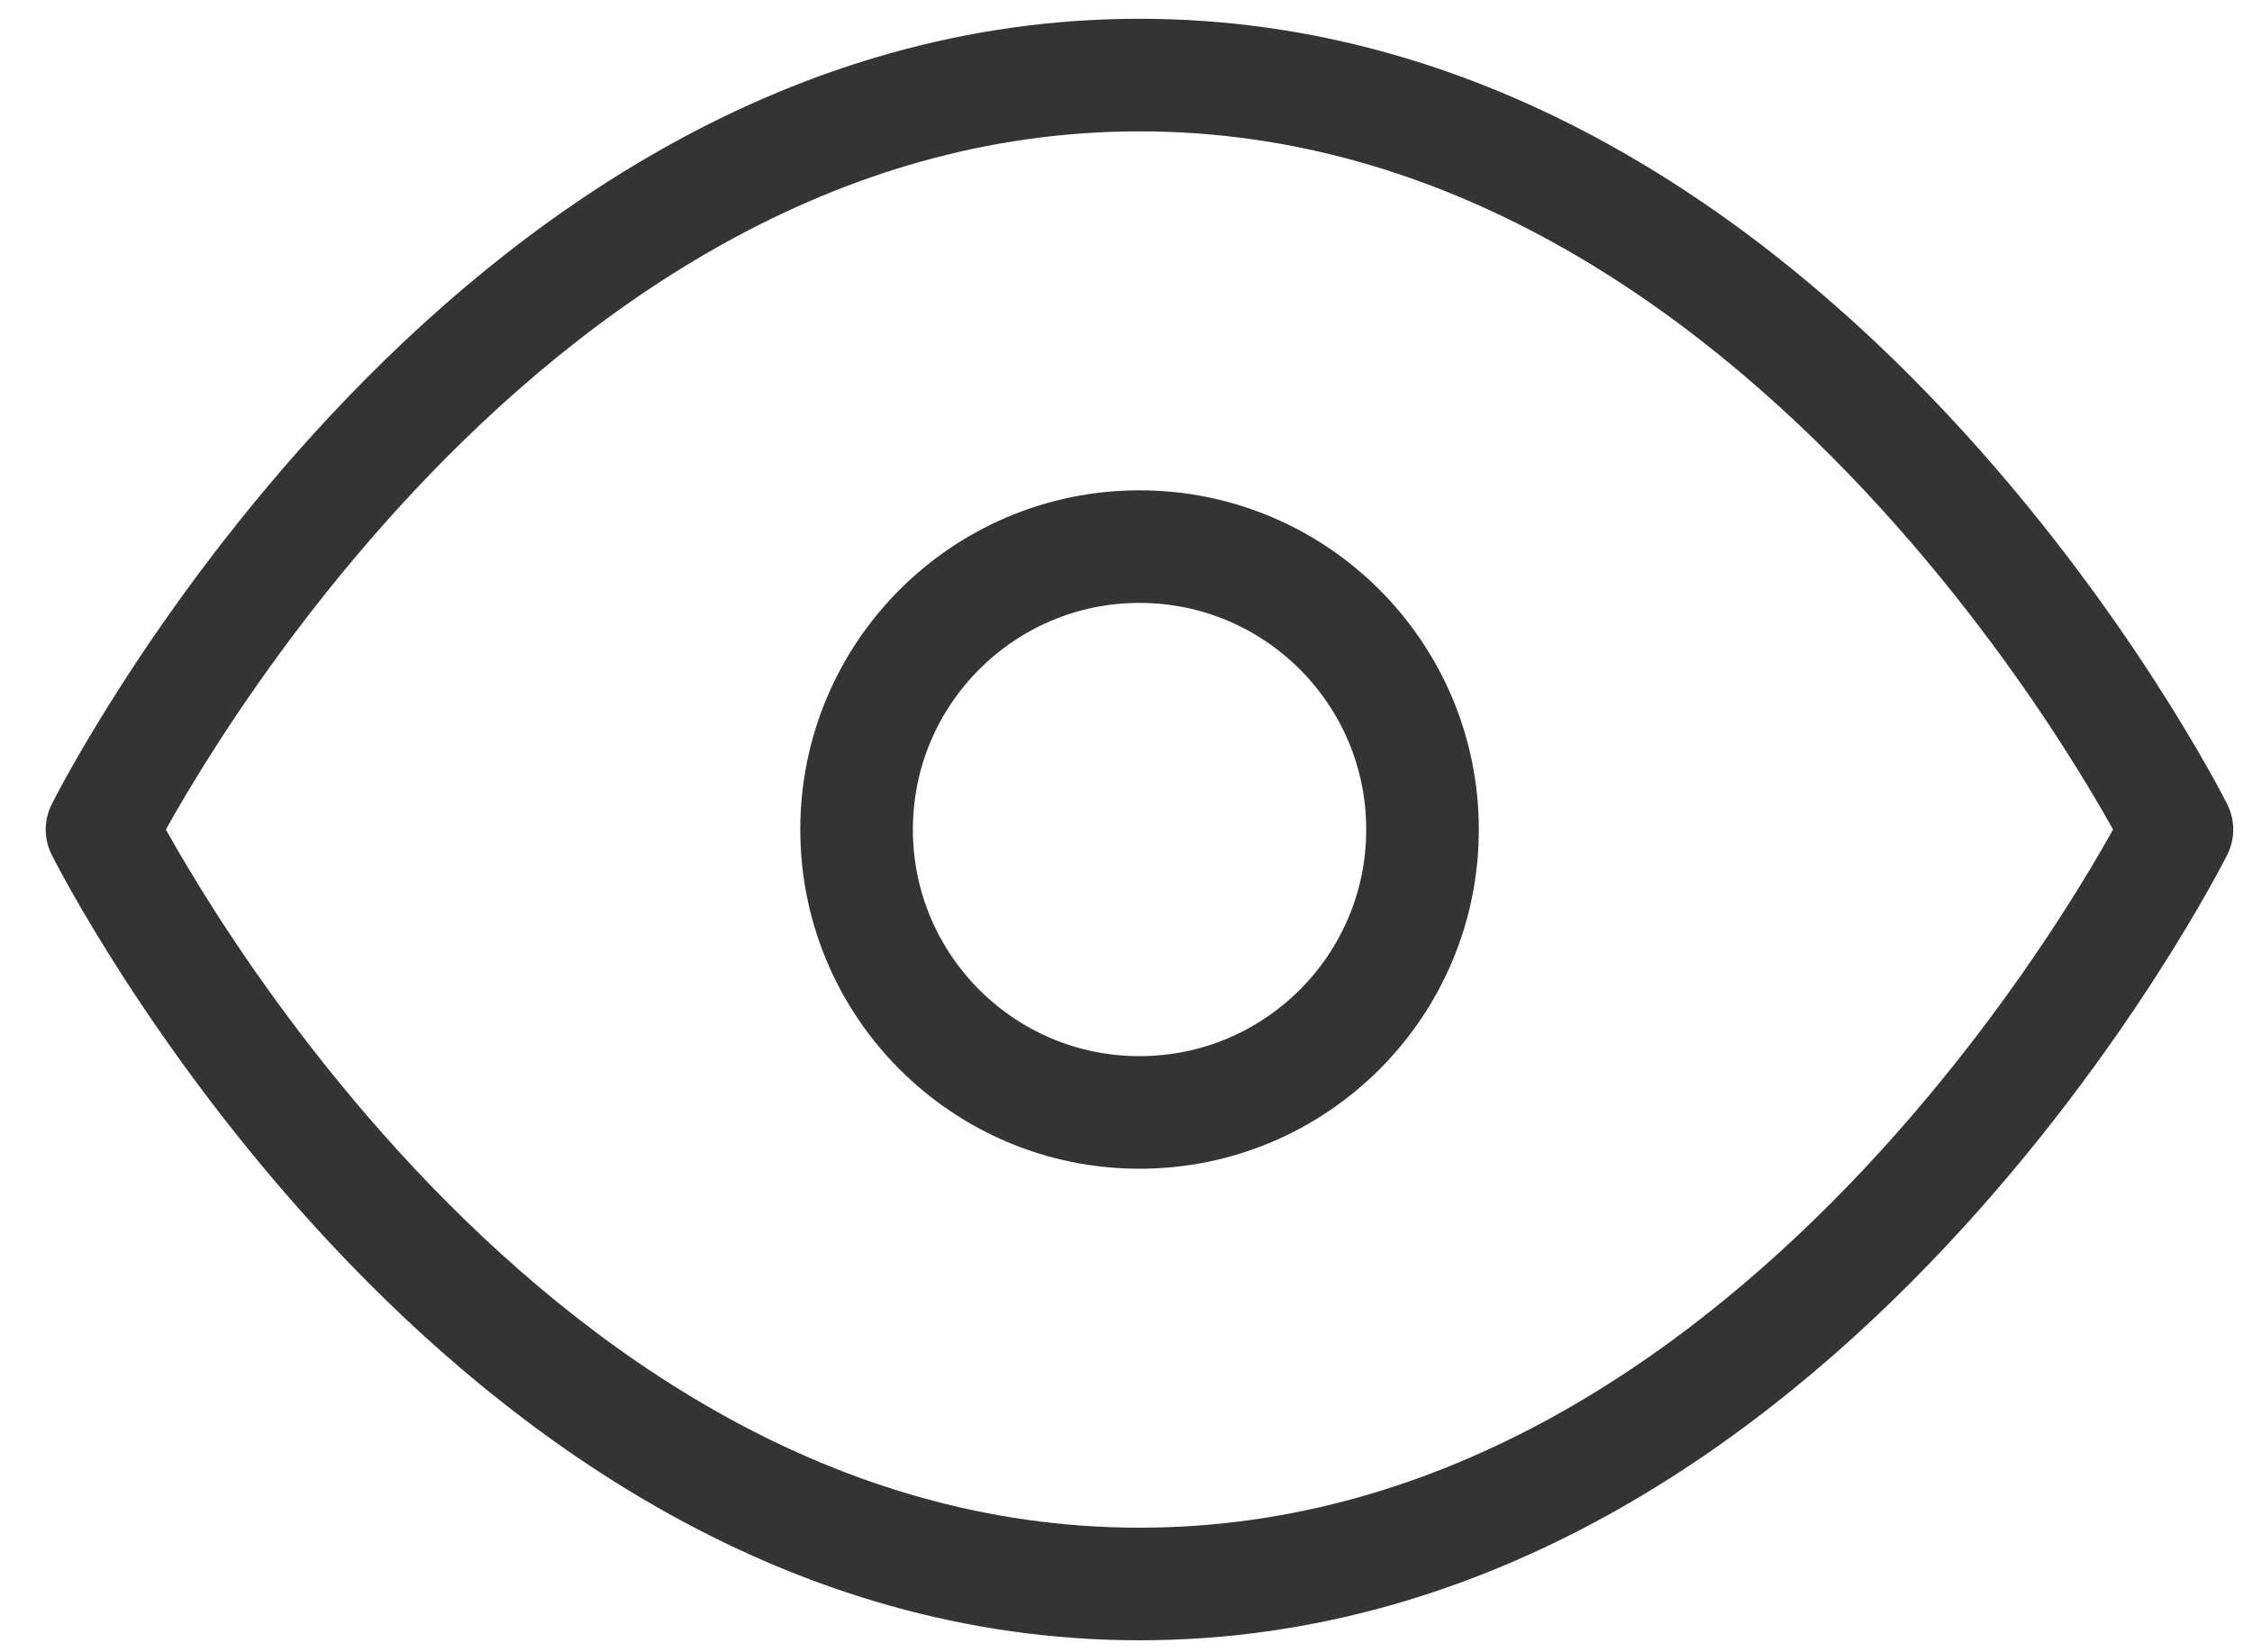
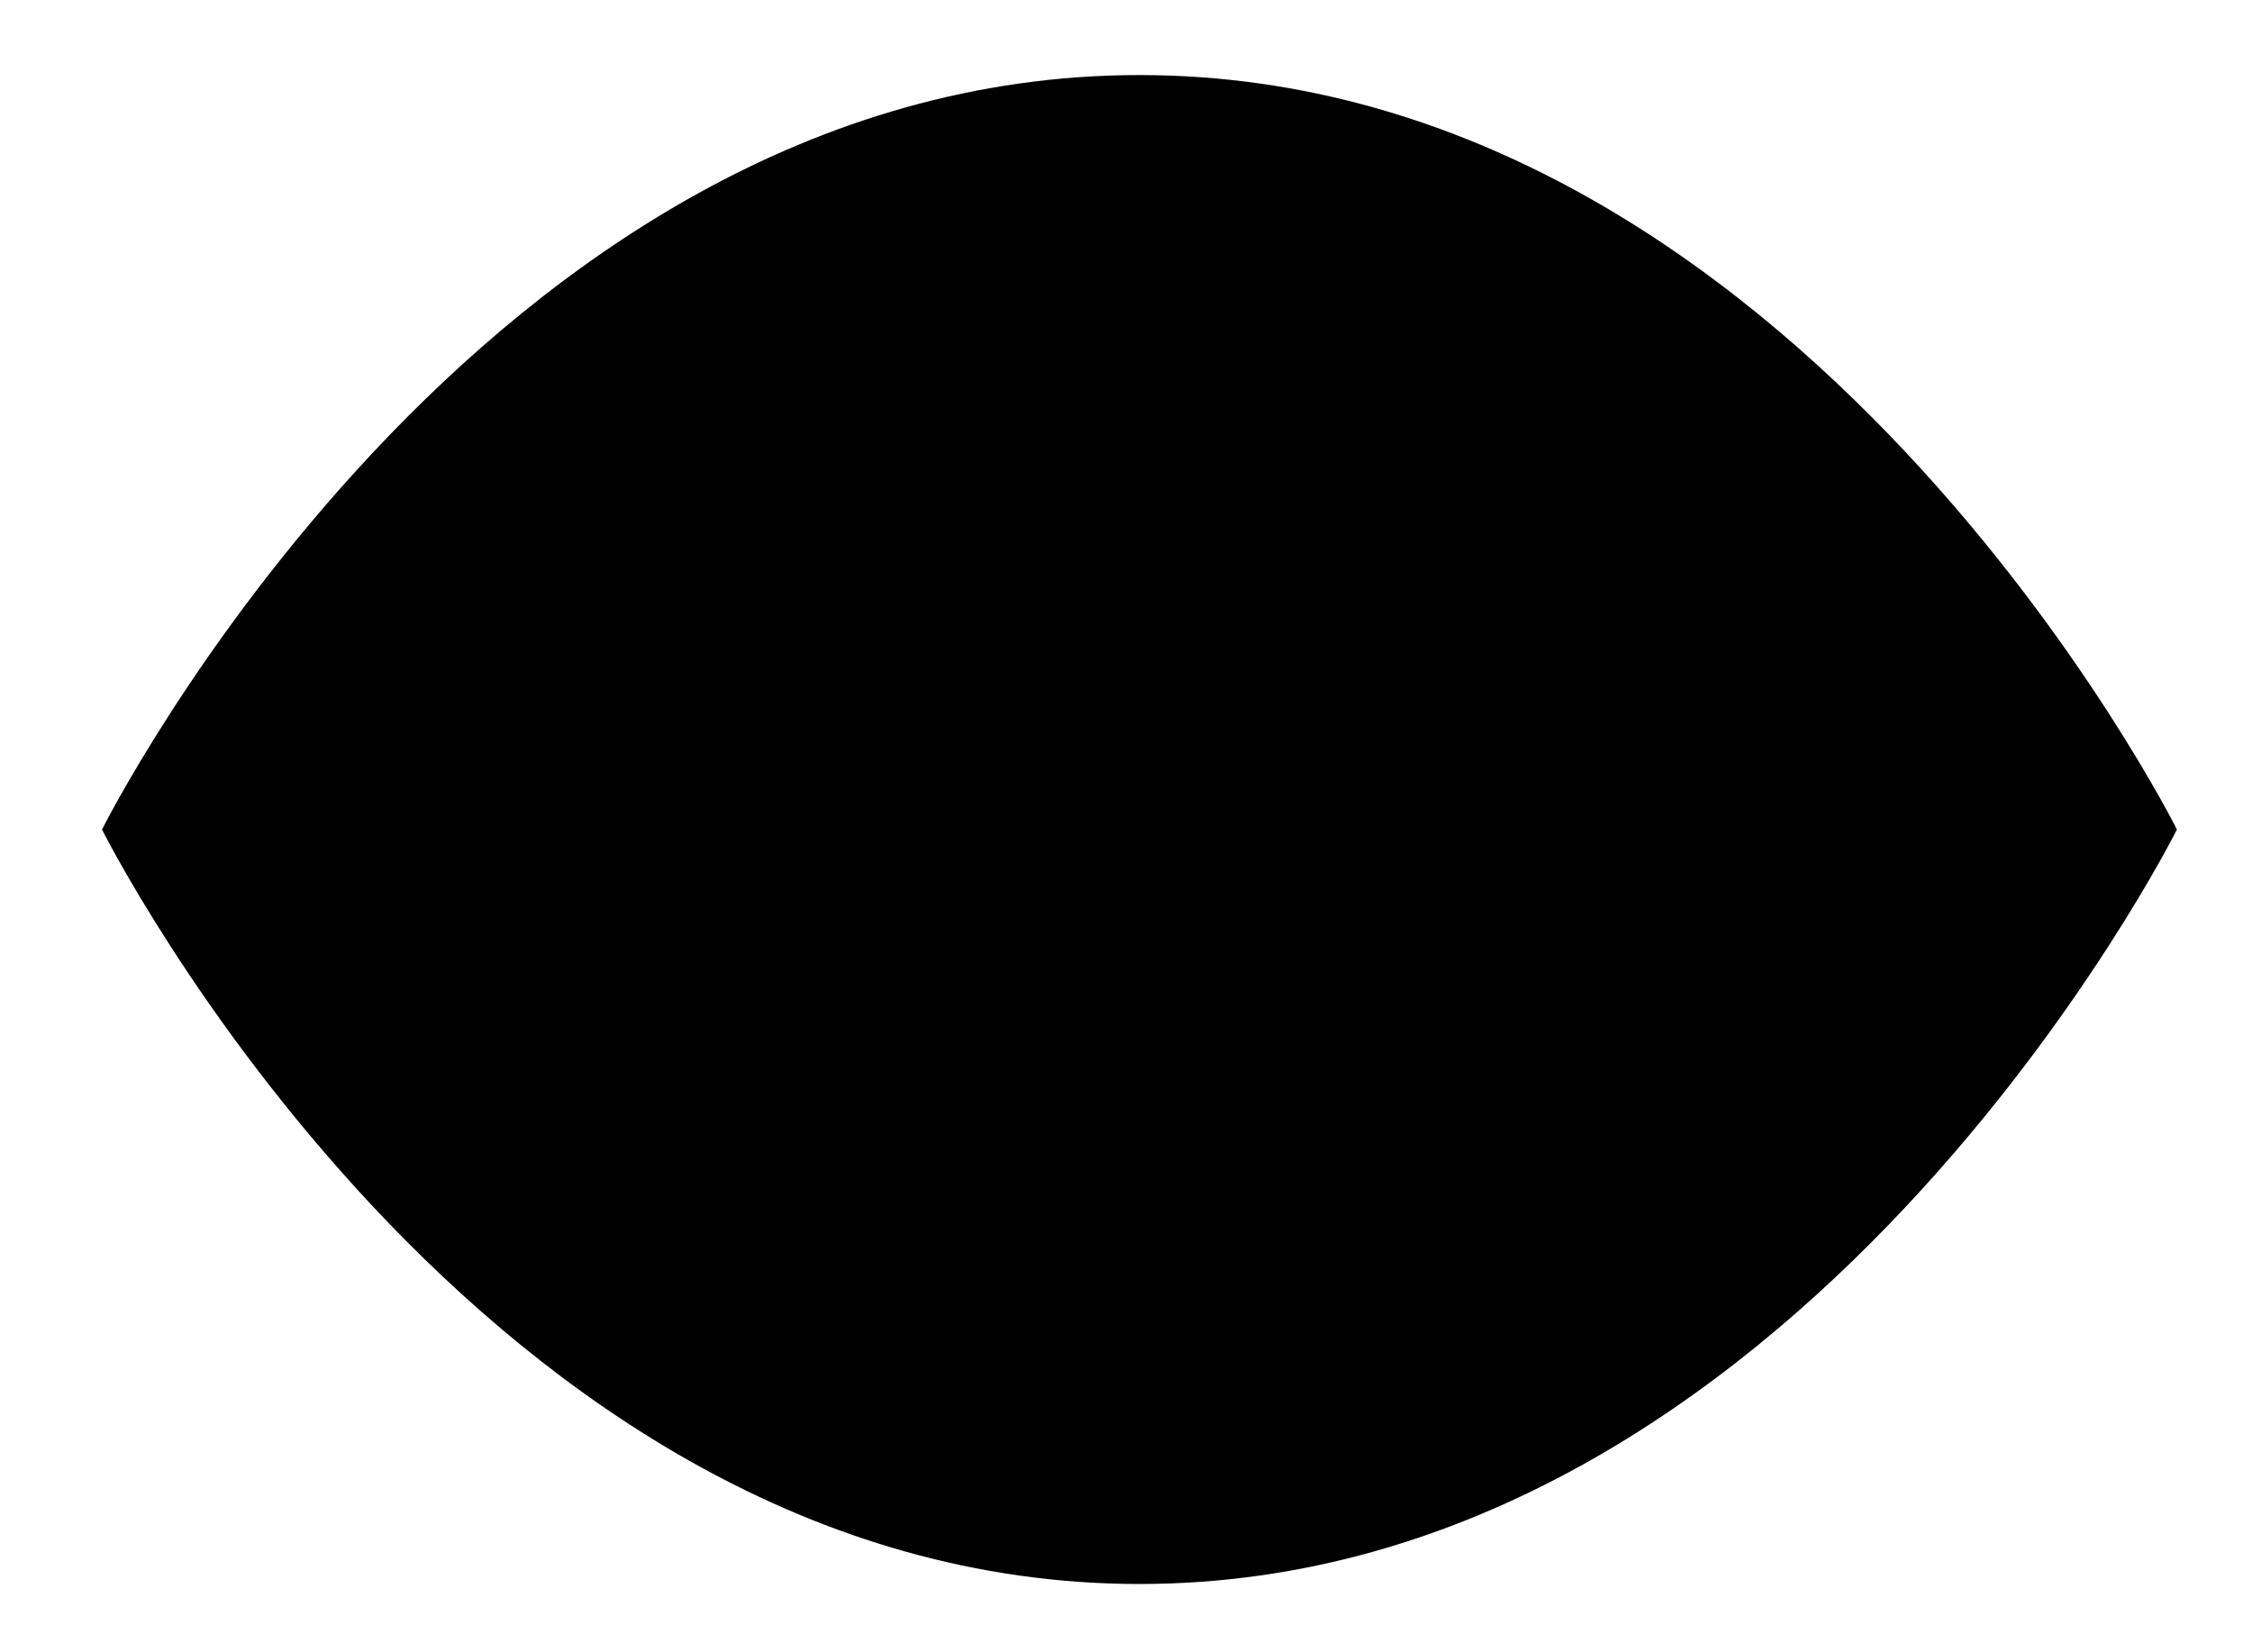
- <svg xmlns="http://www.w3.org/2000/svg" width="30" height="22" viewBox="0 0 30 22" fill="none">
-   <path d="M1.359 11.051C1.359 11.051 6.385 1 15.18 1C23.974 1 29 11.051 29 11.051C29 11.051 23.974 21.102 15.18 21.102C6.385 21.102 1.359 11.051 1.359 11.051Z" stroke="#343434" stroke-width="1.5" stroke-linecap="round" stroke-linejoin="round" />
-   <path d="M15.18 14.82C17.262 14.82 18.95 13.133 18.95 11.051C18.95 8.97 17.262 7.282 15.18 7.282C13.099 7.282 11.411 8.97 11.411 11.051C11.411 13.133 13.099 14.82 15.18 14.82Z" stroke="#343434" stroke-width="1.5" stroke-linecap="round" stroke-linejoin="round" />
+ <svg xmlns="http://www.w3.org/2000/svg" viewBox="0 0 30 22">
+   <path d="M1.359 11.051C1.359 11.051 6.385 1 15.18 1C23.974 1 29 11.051 29 11.051C29 11.051 23.974 21.102 15.18 21.102C6.385 21.102 1.359 11.051 1.359 11.051Z" stroke-width="1.5" stroke-linecap="round" stroke-linejoin="round" />
+   <path d="M15.18 14.82C17.262 14.82 18.95 13.133 18.95 11.051C18.95 8.97 17.262 7.282 15.18 7.282C13.099 7.282 11.411 8.97 11.411 11.051C11.411 13.133 13.099 14.82 15.18 14.82Z" stroke-width="1.5" stroke-linecap="round" stroke-linejoin="round" />
</svg>
